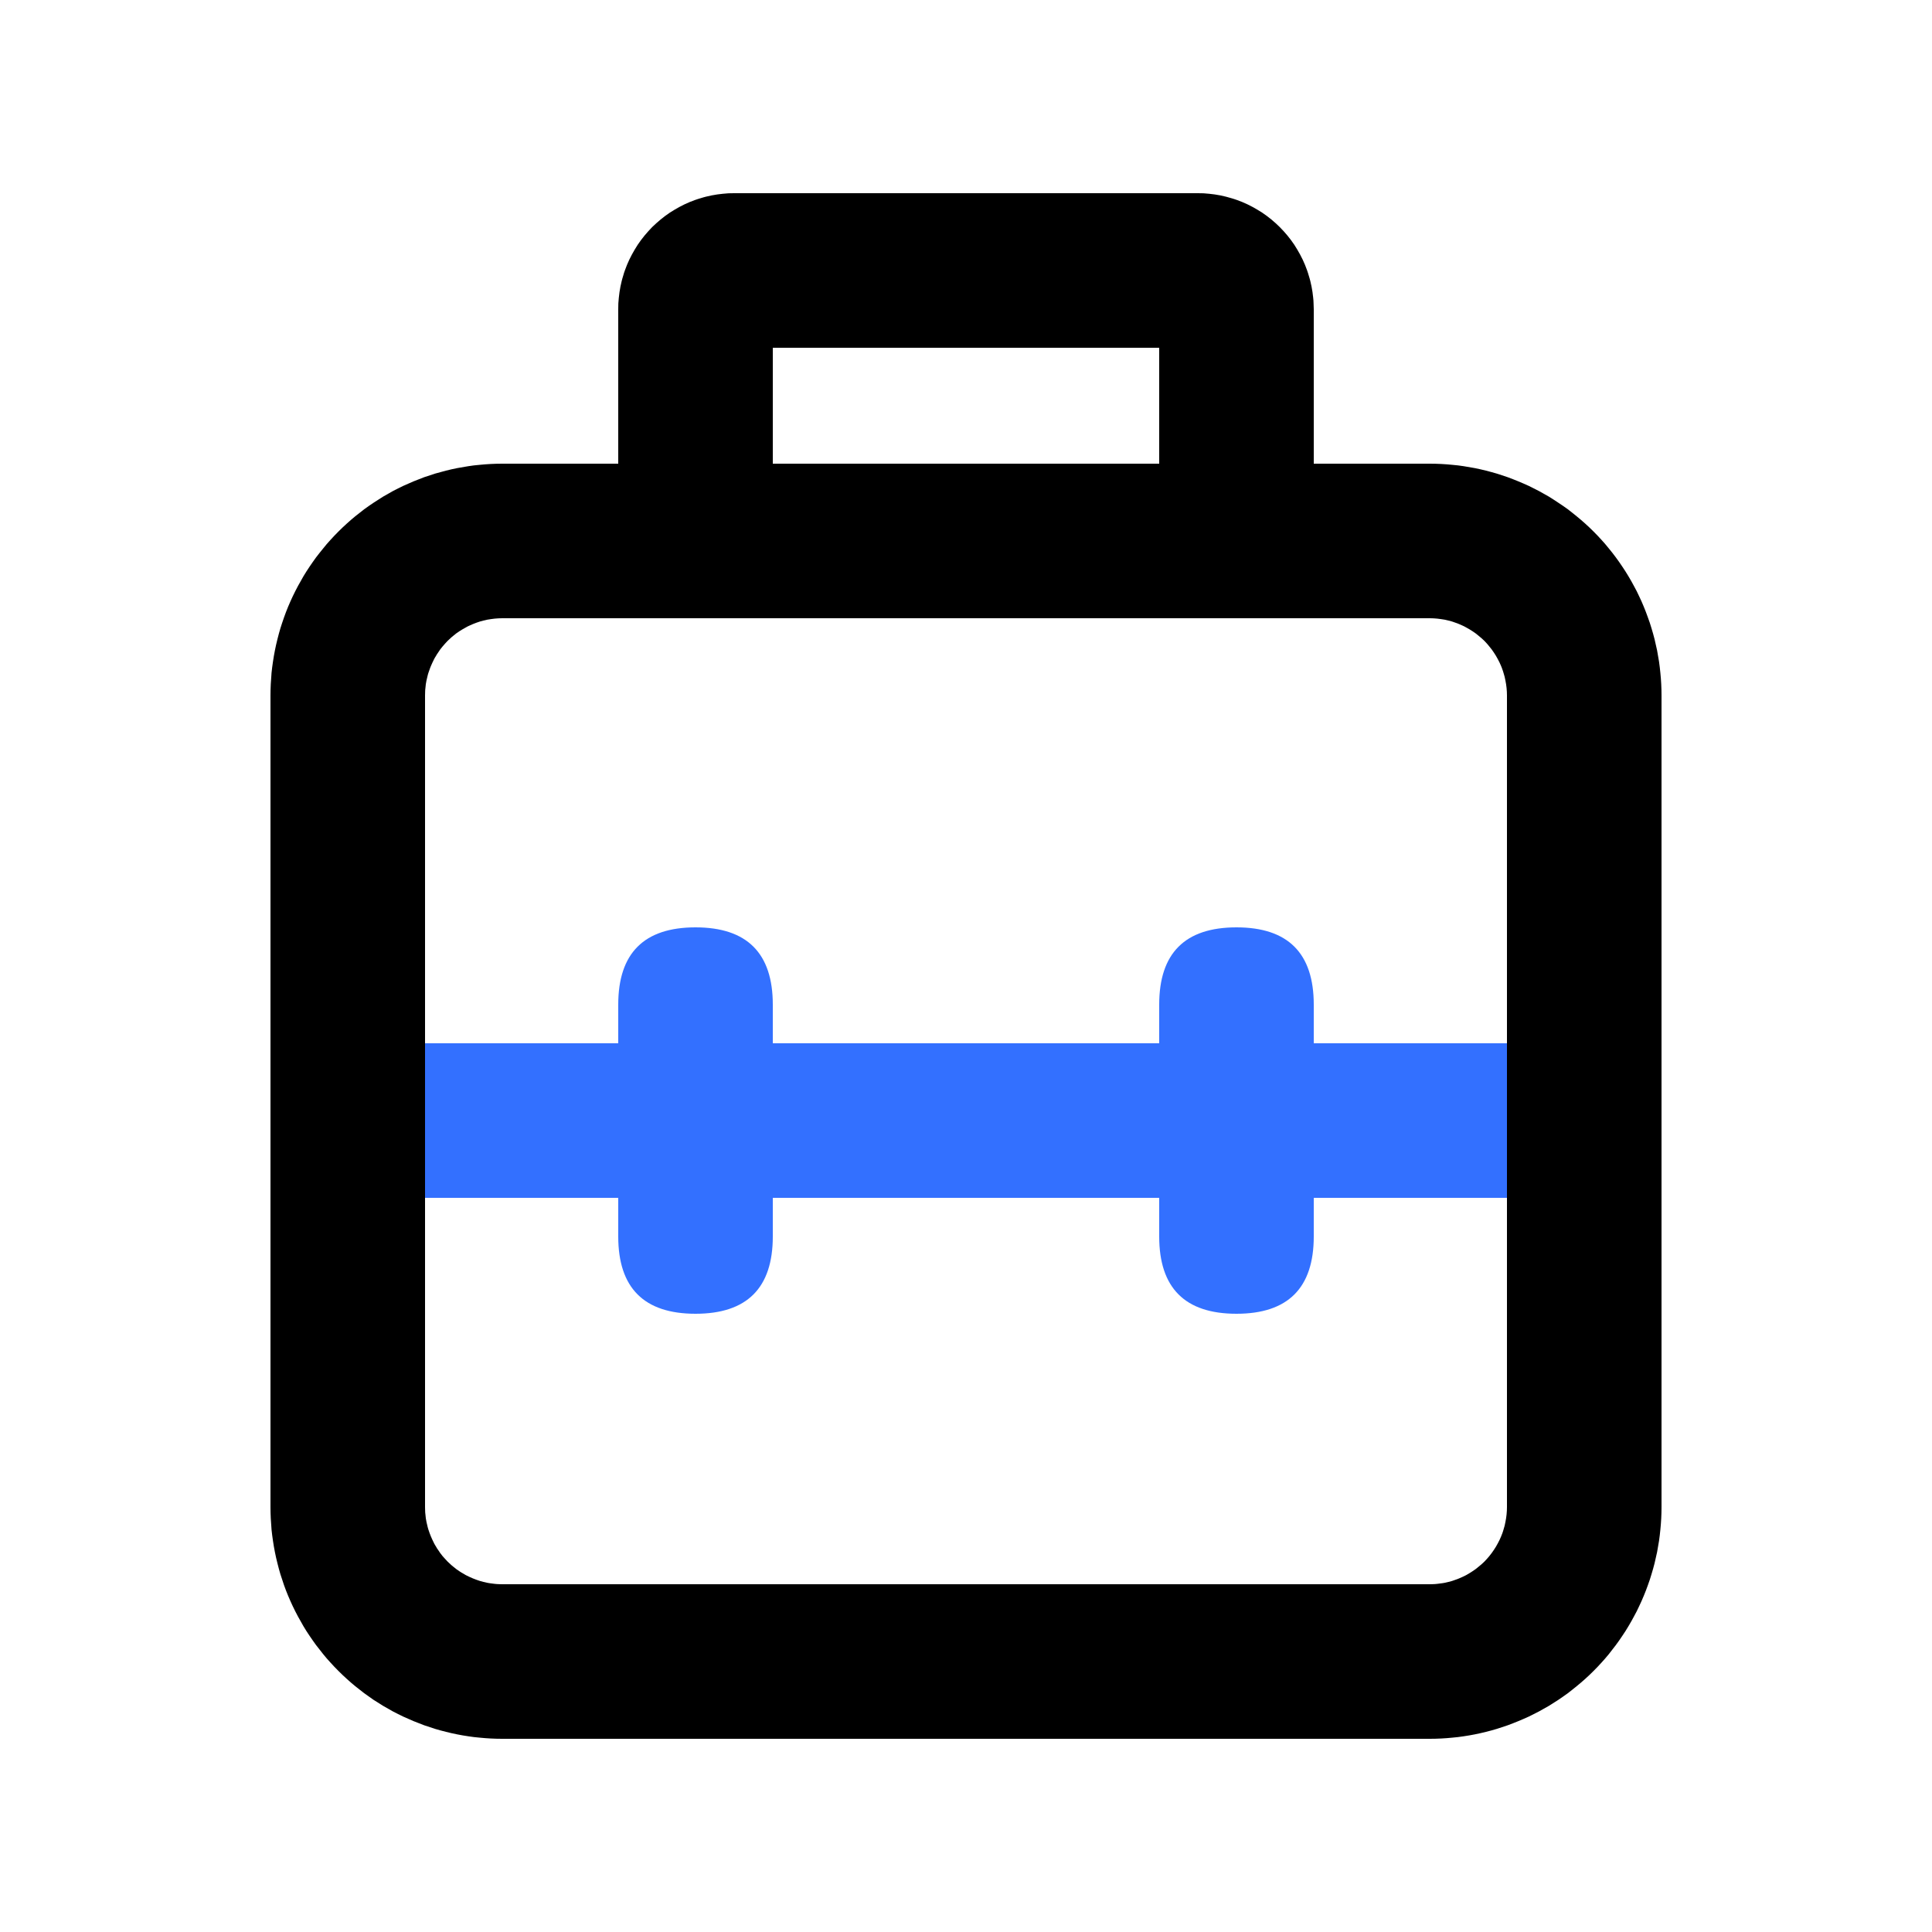
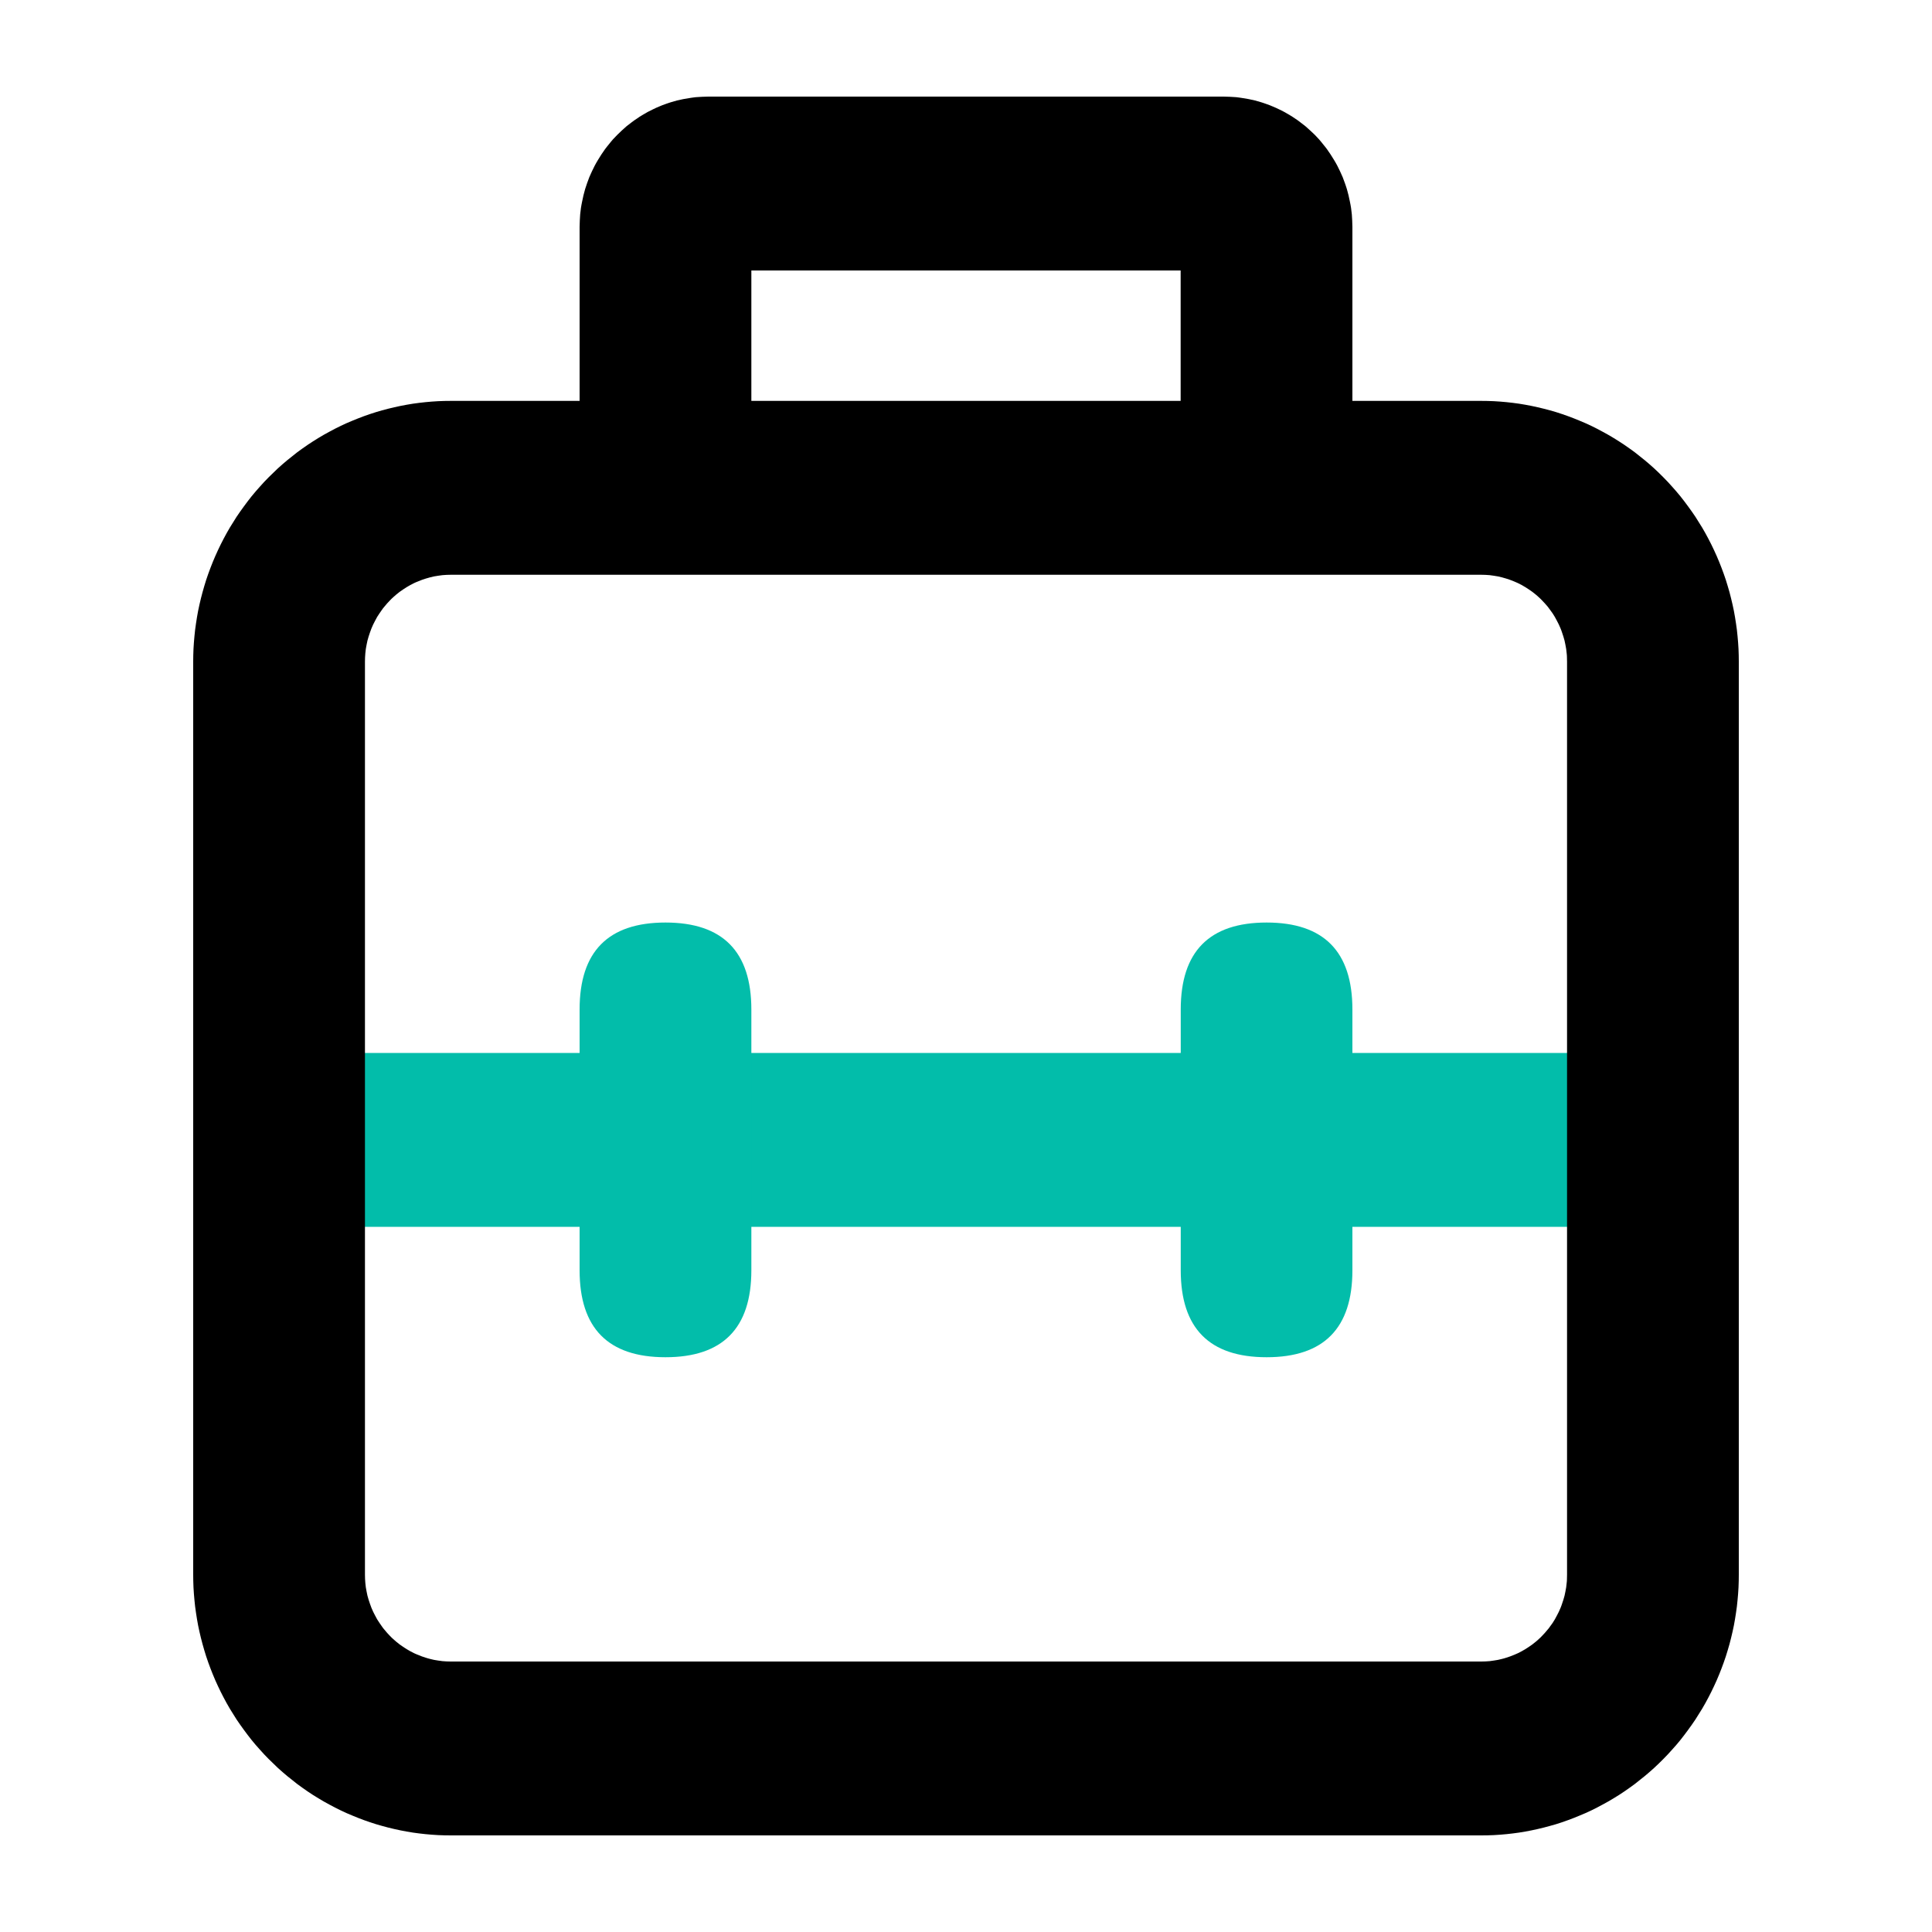
<svg xmlns="http://www.w3.org/2000/svg" width="20" height="20" viewBox="0 0 20 20" fill="none">
-   <path d="M8 3.6L8 5.6L6.4 5.6L6.4 3.2C6.4 3.18 6.4 3.161 6.401 3.141C6.402 3.122 6.404 3.102 6.406 3.082C6.408 3.063 6.41 3.043 6.413 3.024C6.416 3.005 6.419 2.985 6.423 2.966C6.427 2.947 6.431 2.927 6.436 2.908C6.441 2.889 6.446 2.87 6.452 2.852C6.457 2.833 6.463 2.814 6.47 2.796C6.477 2.777 6.484 2.759 6.491 2.741C6.499 2.723 6.507 2.705 6.515 2.687C6.524 2.669 6.532 2.652 6.542 2.634C6.551 2.617 6.561 2.6 6.571 2.583C6.581 2.566 6.591 2.55 6.602 2.533C6.613 2.517 6.624 2.501 6.636 2.485C6.648 2.469 6.66 2.454 6.672 2.439C6.685 2.424 6.698 2.409 6.711 2.394C6.724 2.38 6.737 2.365 6.751 2.351C6.765 2.338 6.779 2.324 6.794 2.311C6.809 2.298 6.823 2.285 6.839 2.272C6.854 2.26 6.869 2.248 6.885 2.236C6.901 2.224 6.917 2.213 6.933 2.202C6.95 2.191 6.966 2.181 6.983 2.171C7 2.161 7.017 2.151 7.034 2.142C7.052 2.132 7.069 2.124 7.087 2.115C7.105 2.107 7.123 2.099 7.141 2.091C7.159 2.084 7.177 2.077 7.196 2.07C7.214 2.064 7.233 2.057 7.252 2.052C7.27 2.046 7.289 2.041 7.308 2.036C7.327 2.031 7.347 2.027 7.366 2.023C7.385 2.019 7.404 2.016 7.424 2.013C7.443 2.01 7.463 2.008 7.482 2.006C7.502 2.004 7.521 2.002 7.541 2.001C7.561 2 7.58 2 7.6 2L12.4 2C12.419 2 12.439 2 12.459 2.001C12.478 2.002 12.498 2.004 12.518 2.006C12.537 2.008 12.556 2.01 12.576 2.013C12.595 2.016 12.615 2.019 12.634 2.023C12.653 2.027 12.672 2.031 12.691 2.036C12.71 2.041 12.729 2.046 12.748 2.052C12.767 2.057 12.786 2.064 12.804 2.07C12.823 2.077 12.841 2.084 12.859 2.091C12.877 2.099 12.895 2.107 12.913 2.115C12.931 2.124 12.948 2.132 12.966 2.142C12.983 2.151 13 2.161 13.017 2.171C13.034 2.181 13.05 2.191 13.067 2.202C13.083 2.213 13.099 2.224 13.115 2.236C13.13 2.248 13.146 2.26 13.161 2.272C13.176 2.285 13.191 2.298 13.206 2.311C13.22 2.324 13.235 2.338 13.248 2.351C13.262 2.365 13.276 2.38 13.289 2.394C13.302 2.409 13.315 2.424 13.328 2.439C13.34 2.454 13.352 2.469 13.364 2.485C13.375 2.501 13.387 2.517 13.398 2.533C13.409 2.55 13.419 2.566 13.429 2.583C13.439 2.6 13.449 2.617 13.458 2.634C13.467 2.652 13.476 2.669 13.485 2.687C13.493 2.705 13.501 2.723 13.509 2.741C13.516 2.759 13.523 2.777 13.53 2.796C13.536 2.814 13.543 2.833 13.548 2.852C13.554 2.87 13.559 2.889 13.564 2.908C13.569 2.927 13.573 2.947 13.577 2.966C13.581 2.985 13.584 3.005 13.587 3.024C13.59 3.043 13.592 3.063 13.594 3.082C13.596 3.102 13.598 3.122 13.598 3.141C13.599 3.161 13.6 3.18 13.6 3.2L13.6 5.6L12 5.6L12 3.6L8 3.6Z" fill="#000000">
+   <path d="M7.778 2.8L7.778 5.05L6 5.05L6 2.35C6 2.328 6.001 2.306 6.002 2.284C6.003 2.262 6.004 2.24 6.006 2.218C6.009 2.196 6.011 2.174 6.014 2.152C6.018 2.13 6.021 2.108 6.026 2.087C6.03 2.065 6.035 2.043 6.04 2.022C6.045 2.001 6.051 1.979 6.057 1.958C6.064 1.937 6.071 1.916 6.078 1.895C6.085 1.874 6.093 1.854 6.101 1.833C6.11 1.813 6.119 1.793 6.128 1.773C6.137 1.753 6.147 1.733 6.157 1.714C6.168 1.694 6.178 1.675 6.19 1.656C6.201 1.637 6.213 1.618 6.225 1.6C6.237 1.582 6.249 1.564 6.262 1.546C6.275 1.528 6.289 1.511 6.303 1.494C6.316 1.476 6.331 1.46 6.345 1.443C6.36 1.427 6.375 1.411 6.391 1.395C6.406 1.38 6.422 1.365 6.438 1.35C6.454 1.335 6.471 1.32 6.487 1.306C6.504 1.292 6.522 1.279 6.539 1.266C6.557 1.252 6.574 1.24 6.593 1.228C6.611 1.215 6.629 1.203 6.648 1.192C6.667 1.181 6.686 1.17 6.705 1.159C6.724 1.149 6.744 1.139 6.763 1.13C6.783 1.12 6.803 1.111 6.823 1.103C6.843 1.094 6.864 1.086 6.884 1.079C6.905 1.071 6.925 1.065 6.946 1.058C6.967 1.052 6.988 1.046 7.009 1.04C7.031 1.035 7.052 1.03 7.073 1.026C7.095 1.022 7.116 1.018 7.138 1.015C7.159 1.011 7.181 1.009 7.203 1.006C7.224 1.004 7.246 1.003 7.268 1.002C7.29 1.001 7.312 1 7.333 1L12.667 1C12.688 1 12.71 1.001 12.732 1.002C12.754 1.003 12.776 1.004 12.797 1.006C12.819 1.009 12.841 1.011 12.862 1.015C12.884 1.018 12.905 1.022 12.927 1.026C12.948 1.03 12.97 1.035 12.991 1.04C13.012 1.046 13.033 1.052 13.054 1.058C13.075 1.065 13.095 1.071 13.116 1.079C13.136 1.086 13.157 1.094 13.177 1.103C13.197 1.111 13.217 1.12 13.237 1.13C13.257 1.139 13.276 1.149 13.295 1.159C13.315 1.17 13.334 1.181 13.352 1.192C13.371 1.203 13.389 1.215 13.408 1.228C13.426 1.24 13.444 1.252 13.461 1.266C13.479 1.279 13.496 1.292 13.513 1.306C13.529 1.32 13.546 1.335 13.562 1.35C13.578 1.365 13.594 1.38 13.61 1.395C13.625 1.411 13.64 1.427 13.655 1.443C13.669 1.46 13.684 1.476 13.697 1.494C13.711 1.511 13.725 1.528 13.738 1.546C13.751 1.564 13.763 1.582 13.775 1.6C13.787 1.618 13.799 1.637 13.81 1.656C13.822 1.675 13.832 1.694 13.843 1.714C13.853 1.733 13.863 1.753 13.872 1.773C13.881 1.793 13.89 1.813 13.899 1.833C13.907 1.854 13.915 1.874 13.922 1.895C13.93 1.916 13.936 1.937 13.943 1.958C13.949 1.979 13.955 2.001 13.96 2.022C13.965 2.043 13.97 2.065 13.974 2.087C13.979 2.108 13.982 2.13 13.986 2.152C13.989 2.174 13.992 2.196 13.994 2.218C13.996 2.24 13.997 2.262 13.998 2.284C13.999 2.306 14 2.328 14 2.35L14 5.05L12.222 5.05L12.222 2.8L7.778 2.8Z" fill="#000000">
</path>
-   <path d="M4.4 10.8L15.6 10.8C16.133 10.8 16.4 11.067 16.4 11.6C16.4 12.133 16.133 12.4 15.6 12.4L4.4 12.4C3.867 12.4 3.6 12.133 3.6 11.6C3.6 11.067 3.867 10.8 4.4 10.8Z" fill="#3370FF">
+   <path d="M3.778 10.9L16.223 10.9C16.815 10.9 17.111 11.2 17.111 11.8C17.111 12.4 16.815 12.7 16.223 12.7L3.778 12.7C3.185 12.7 2.889 12.4 2.889 11.8C2.889 11.2 3.185 10.9 3.778 10.9Z" fill="#02BDAA">
</path>
-   <path d="M7.2 9.6C7.733 9.6 8 9.867 8 10.4L8 12.8C8 13.333 7.733 13.6 7.2 13.6C6.667 13.6 6.4 13.333 6.4 12.8L6.4 10.4C6.4 9.867 6.667 9.6 7.2 9.6Z" fill="#3370FF">
+   <path d="M6.889 9.55C7.481 9.55 7.778 9.85 7.778 10.45L7.778 13.15C7.778 13.75 7.481 14.05 6.889 14.05C6.296 14.05 6 13.75 6 13.15L6 10.45C6 9.85 6.296 9.55 6.889 9.55Z" fill="#02BDAA">
</path>
-   <path d="M12.8 9.6C13.333 9.6 13.6 9.867 13.6 10.4L13.6 12.8C13.6 13.333 13.333 13.6 12.8 13.6C12.267 13.6 12 13.333 12 12.8L12 10.4C12 9.867 12.267 9.6 12.8 9.6Z" fill="#3370FF">
+   <path d="M13.112 9.55C13.704 9.55 14 9.85 14 10.45L14 13.15C14 13.75 13.704 14.05 13.112 14.05C12.519 14.05 12.223 13.75 12.223 13.15L12.223 10.45C12.223 9.85 12.519 9.55 13.112 9.55Z" fill="#02BDAA">
</path>
-   <path d="M5.2 6.4C5.187 6.4 5.174 6.4 5.161 6.401C5.147 6.402 5.134 6.403 5.121 6.404C5.108 6.405 5.095 6.407 5.082 6.409C5.069 6.411 5.057 6.413 5.044 6.415C5.031 6.418 5.018 6.421 5.005 6.424C4.993 6.427 4.98 6.431 4.968 6.434C4.955 6.438 4.943 6.442 4.93 6.447C4.918 6.451 4.906 6.456 4.894 6.461C4.882 6.466 4.87 6.471 4.858 6.477C4.846 6.482 4.834 6.488 4.823 6.495C4.811 6.501 4.8 6.507 4.789 6.514C4.777 6.521 4.766 6.528 4.755 6.535C4.744 6.542 4.734 6.55 4.723 6.557C4.713 6.565 4.702 6.573 4.692 6.582C4.682 6.59 4.672 6.598 4.663 6.607C4.653 6.616 4.643 6.625 4.634 6.634C4.625 6.644 4.616 6.653 4.607 6.663C4.598 6.673 4.59 6.682 4.581 6.693C4.573 6.703 4.565 6.713 4.557 6.723C4.549 6.734 4.542 6.745 4.535 6.756C4.527 6.766 4.52 6.778 4.514 6.789C4.507 6.8 4.5 6.811 4.494 6.823C4.488 6.834 4.482 6.846 4.477 6.858C4.471 6.87 4.466 6.882 4.461 6.894C4.456 6.906 4.451 6.918 4.447 6.931C4.442 6.943 4.438 6.955 4.434 6.968C4.43 6.98 4.427 6.993 4.424 7.006C4.421 7.018 4.418 7.031 4.415 7.044C4.413 7.057 4.41 7.07 4.408 7.083C4.407 7.096 4.405 7.109 4.404 7.122C4.402 7.135 4.401 7.148 4.401 7.161C4.4 7.174 4.4 7.187 4.4 7.2L4.4 15.6C4.4 15.613 4.4 15.626 4.401 15.639C4.401 15.652 4.402 15.665 4.404 15.678C4.405 15.691 4.407 15.704 4.408 15.717C4.41 15.73 4.413 15.743 4.415 15.756C4.418 15.769 4.421 15.782 4.424 15.794C4.427 15.807 4.43 15.82 4.434 15.832C4.438 15.845 4.442 15.857 4.447 15.87C4.451 15.882 4.456 15.894 4.461 15.906C4.466 15.918 4.471 15.93 4.477 15.942C4.482 15.954 4.488 15.966 4.494 15.977C4.5 15.989 4.507 16 4.514 16.011C4.52 16.023 4.527 16.034 4.535 16.044C4.542 16.055 4.549 16.066 4.557 16.077C4.565 16.087 4.573 16.097 4.581 16.108C4.59 16.118 4.598 16.128 4.607 16.137C4.616 16.147 4.625 16.157 4.634 16.166C4.643 16.175 4.653 16.184 4.663 16.193C4.672 16.202 4.682 16.21 4.692 16.218C4.702 16.227 4.713 16.235 4.723 16.243C4.734 16.25 4.744 16.258 4.755 16.265C4.766 16.273 4.777 16.279 4.789 16.286C4.8 16.293 4.811 16.299 4.823 16.306C4.834 16.312 4.846 16.318 4.858 16.323C4.87 16.329 4.882 16.334 4.894 16.339C4.906 16.344 4.918 16.349 4.93 16.353C4.943 16.358 4.955 16.362 4.968 16.366C4.98 16.369 4.993 16.373 5.005 16.376C5.018 16.379 5.031 16.382 5.044 16.385C5.057 16.387 5.069 16.39 5.082 16.391C5.095 16.393 5.108 16.395 5.121 16.396C5.134 16.398 5.147 16.398 5.161 16.399C5.174 16.4 5.187 16.4 5.2 16.4L14.8 16.4C14.813 16.4 14.826 16.4 14.839 16.399C14.852 16.398 14.865 16.398 14.878 16.396C14.891 16.395 14.904 16.393 14.917 16.391C14.93 16.39 14.943 16.387 14.956 16.385C14.969 16.382 14.982 16.379 14.994 16.376C15.007 16.373 15.02 16.369 15.032 16.366C15.045 16.362 15.057 16.358 15.069 16.353C15.082 16.349 15.094 16.344 15.106 16.339C15.118 16.334 15.13 16.329 15.142 16.323C15.154 16.318 15.165 16.312 15.177 16.306C15.188 16.299 15.2 16.293 15.211 16.286C15.222 16.279 15.233 16.273 15.244 16.265C15.255 16.258 15.266 16.25 15.276 16.243C15.287 16.235 15.297 16.227 15.307 16.218C15.317 16.21 15.327 16.202 15.337 16.193C15.347 16.184 15.356 16.175 15.366 16.166C15.375 16.157 15.384 16.147 15.393 16.137C15.401 16.128 15.41 16.118 15.418 16.108C15.427 16.097 15.435 16.087 15.442 16.077C15.45 16.066 15.458 16.055 15.465 16.044C15.472 16.034 15.479 16.023 15.486 16.011C15.493 16 15.499 15.989 15.505 15.977C15.511 15.966 15.517 15.954 15.523 15.942C15.529 15.93 15.534 15.918 15.539 15.906C15.544 15.894 15.549 15.882 15.553 15.87C15.557 15.857 15.562 15.845 15.565 15.832C15.569 15.82 15.573 15.807 15.576 15.794C15.579 15.782 15.582 15.769 15.584 15.756C15.587 15.743 15.589 15.73 15.591 15.717C15.593 15.704 15.595 15.691 15.596 15.678C15.597 15.665 15.598 15.652 15.599 15.639C15.6 15.626 15.6 15.613 15.6 15.6L15.6 7.2C15.6 7.187 15.6 7.174 15.599 7.161C15.598 7.148 15.597 7.135 15.596 7.122C15.595 7.109 15.593 7.096 15.591 7.083C15.589 7.07 15.587 7.057 15.584 7.044C15.582 7.031 15.579 7.018 15.576 7.006C15.573 6.993 15.569 6.98 15.565 6.968C15.562 6.955 15.557 6.943 15.553 6.931C15.549 6.918 15.544 6.906 15.539 6.894C15.534 6.882 15.529 6.87 15.523 6.858C15.517 6.846 15.511 6.834 15.505 6.823C15.499 6.811 15.493 6.8 15.486 6.789C15.479 6.778 15.472 6.766 15.465 6.756C15.458 6.745 15.45 6.734 15.442 6.723C15.435 6.713 15.427 6.703 15.418 6.693C15.41 6.682 15.401 6.673 15.393 6.663C15.384 6.653 15.375 6.644 15.366 6.634C15.356 6.625 15.347 6.616 15.337 6.607C15.327 6.598 15.317 6.59 15.307 6.582C15.297 6.573 15.287 6.565 15.276 6.557C15.266 6.55 15.255 6.542 15.244 6.535C15.233 6.528 15.222 6.521 15.211 6.514C15.2 6.507 15.188 6.501 15.177 6.495C15.165 6.488 15.154 6.482 15.142 6.477C15.13 6.471 15.118 6.466 15.106 6.461C15.094 6.456 15.082 6.451 15.069 6.447C15.057 6.442 15.045 6.438 15.032 6.434C15.02 6.431 15.007 6.427 14.994 6.424C14.982 6.421 14.969 6.418 14.956 6.415C14.943 6.413 14.93 6.411 14.917 6.409C14.904 6.407 14.891 6.405 14.878 6.404C14.865 6.403 14.852 6.402 14.839 6.401C14.826 6.4 14.813 6.4 14.8 6.4L5.2 6.4ZM5.2 4.8L14.8 4.8C14.839 4.8 14.878 4.801 14.918 4.803C14.957 4.805 14.996 4.808 15.035 4.812C15.074 4.815 15.113 4.82 15.152 4.826C15.191 4.832 15.229 4.839 15.268 4.846C15.306 4.854 15.345 4.862 15.383 4.872C15.421 4.882 15.459 4.892 15.496 4.903C15.534 4.915 15.571 4.927 15.608 4.94C15.645 4.954 15.682 4.968 15.718 4.983C15.755 4.998 15.79 5.014 15.826 5.03C15.861 5.047 15.896 5.065 15.931 5.083C15.966 5.102 16 5.121 16.034 5.141C16.067 5.162 16.101 5.183 16.133 5.205C16.166 5.226 16.198 5.249 16.23 5.272C16.261 5.296 16.292 5.32 16.322 5.345C16.353 5.37 16.382 5.395 16.412 5.422C16.441 5.448 16.469 5.475 16.497 5.503C16.525 5.531 16.552 5.559 16.578 5.588C16.605 5.617 16.63 5.647 16.655 5.678C16.68 5.708 16.704 5.739 16.727 5.77C16.751 5.802 16.773 5.834 16.795 5.867C16.817 5.899 16.838 5.933 16.858 5.966C16.878 6 16.898 6.034 16.916 6.069C16.935 6.103 16.953 6.138 16.969 6.174C16.986 6.209 17.002 6.245 17.017 6.282C17.032 6.318 17.046 6.355 17.059 6.392C17.073 6.428 17.085 6.466 17.096 6.503C17.108 6.541 17.118 6.579 17.128 6.617C17.137 6.655 17.146 6.693 17.154 6.732C17.161 6.77 17.168 6.809 17.174 6.848C17.18 6.887 17.184 6.926 17.188 6.965C17.192 7.004 17.195 7.043 17.197 7.082C17.199 7.122 17.2 7.161 17.2 7.2L17.2 15.6C17.2 15.639 17.199 15.679 17.197 15.718C17.195 15.757 17.192 15.796 17.188 15.835C17.184 15.874 17.18 15.913 17.174 15.952C17.168 15.991 17.161 16.03 17.154 16.068C17.146 16.107 17.137 16.145 17.128 16.183C17.118 16.221 17.108 16.259 17.096 16.297C17.085 16.334 17.073 16.372 17.059 16.409C17.046 16.446 17.032 16.482 17.017 16.518C17.002 16.555 16.986 16.591 16.969 16.626C16.953 16.662 16.935 16.697 16.916 16.731C16.898 16.766 16.878 16.8 16.858 16.834C16.838 16.868 16.817 16.901 16.795 16.933C16.773 16.966 16.751 16.998 16.727 17.03C16.704 17.061 16.68 17.092 16.655 17.123C16.63 17.153 16.605 17.183 16.578 17.212C16.552 17.241 16.525 17.269 16.497 17.297C16.469 17.325 16.441 17.352 16.412 17.378C16.382 17.405 16.353 17.43 16.322 17.455C16.292 17.48 16.261 17.504 16.23 17.528C16.198 17.551 16.166 17.574 16.133 17.596C16.101 17.617 16.067 17.638 16.034 17.659C16 17.679 15.966 17.698 15.931 17.717C15.896 17.735 15.861 17.753 15.826 17.77C15.79 17.786 15.755 17.802 15.718 17.817C15.682 17.832 15.645 17.846 15.608 17.86C15.571 17.873 15.534 17.885 15.496 17.897C15.459 17.908 15.421 17.919 15.383 17.928C15.345 17.938 15.306 17.946 15.268 17.954C15.229 17.962 15.191 17.968 15.152 17.974C15.113 17.98 15.074 17.985 15.035 17.988C14.996 17.992 14.957 17.995 14.918 17.997C14.878 17.999 14.839 18 14.8 18L5.2 18C5.161 18 5.121 17.999 5.082 17.997C5.043 17.995 5.004 17.992 4.965 17.988C4.925 17.985 4.886 17.98 4.848 17.974C4.809 17.968 4.77 17.962 4.732 17.954C4.693 17.946 4.655 17.938 4.617 17.928C4.579 17.919 4.541 17.908 4.503 17.897C4.466 17.885 4.428 17.873 4.391 17.86C4.354 17.846 4.318 17.832 4.281 17.817C4.245 17.802 4.209 17.786 4.174 17.77C4.138 17.753 4.103 17.735 4.068 17.717C4.034 17.698 4 17.679 3.966 17.659C3.932 17.638 3.899 17.617 3.866 17.596C3.834 17.574 3.802 17.551 3.77 17.528C3.739 17.504 3.708 17.48 3.677 17.455C3.647 17.43 3.617 17.405 3.588 17.378C3.559 17.352 3.531 17.325 3.503 17.297C3.475 17.269 3.448 17.241 3.422 17.212C3.395 17.183 3.369 17.153 3.345 17.123C3.32 17.092 3.296 17.061 3.272 17.03C3.249 16.998 3.226 16.966 3.204 16.933C3.182 16.901 3.161 16.868 3.141 16.834C3.121 16.8 3.102 16.766 3.083 16.731C3.065 16.697 3.047 16.662 3.03 16.626C3.013 16.591 2.998 16.555 2.982 16.518C2.967 16.482 2.953 16.446 2.94 16.409C2.927 16.372 2.915 16.334 2.903 16.297C2.892 16.259 2.881 16.221 2.872 16.183C2.862 16.145 2.854 16.107 2.846 16.068C2.838 16.03 2.832 15.991 2.826 15.952C2.82 15.913 2.815 15.874 2.811 15.835C2.808 15.796 2.805 15.757 2.803 15.718C2.801 15.679 2.8 15.639 2.8 15.6L2.8 7.2C2.8 7.161 2.801 7.122 2.803 7.082C2.805 7.043 2.808 7.004 2.811 6.965C2.815 6.926 2.82 6.887 2.826 6.848C2.832 6.809 2.838 6.77 2.846 6.732C2.854 6.693 2.862 6.655 2.872 6.617C2.881 6.579 2.892 6.541 2.903 6.503C2.915 6.466 2.927 6.428 2.94 6.392C2.953 6.355 2.967 6.318 2.982 6.282C2.998 6.245 3.013 6.209 3.03 6.174C3.047 6.138 3.065 6.103 3.083 6.069C3.102 6.034 3.121 6 3.141 5.966C3.161 5.933 3.182 5.899 3.204 5.867C3.226 5.834 3.249 5.802 3.272 5.77C3.296 5.739 3.32 5.708 3.345 5.678C3.369 5.647 3.395 5.617 3.422 5.588C3.448 5.559 3.475 5.531 3.503 5.503C3.531 5.475 3.559 5.448 3.588 5.422C3.617 5.395 3.647 5.37 3.677 5.345C3.708 5.32 3.739 5.296 3.77 5.272C3.802 5.249 3.834 5.226 3.866 5.205C3.899 5.183 3.932 5.162 3.966 5.141C4 5.121 4.034 5.102 4.068 5.083C4.103 5.065 4.138 5.047 4.174 5.03C4.209 5.014 4.245 4.998 4.281 4.983C4.318 4.968 4.354 4.954 4.391 4.94C4.428 4.927 4.466 4.915 4.503 4.903C4.541 4.892 4.579 4.882 4.617 4.872C4.655 4.862 4.693 4.854 4.732 4.846C4.77 4.839 4.809 4.832 4.848 4.826C4.886 4.82 4.925 4.815 4.965 4.812C5.004 4.808 5.043 4.805 5.082 4.803C5.121 4.801 5.161 4.8 5.2 4.8Z" fill="#000000">
+   <path d="M4.667 5.95C4.652 5.95 4.638 5.95 4.623 5.951C4.609 5.952 4.594 5.953 4.58 5.954C4.565 5.956 4.551 5.958 4.536 5.96C4.522 5.962 4.508 5.964 4.493 5.967C4.479 5.97 4.465 5.973 4.451 5.977C4.437 5.981 4.423 5.985 4.409 5.989C4.395 5.993 4.381 5.998 4.367 6.003C4.354 6.008 4.34 6.013 4.327 6.019C4.313 6.024 4.3 6.03 4.287 6.036C4.273 6.043 4.261 6.049 4.248 6.056C4.235 6.063 4.222 6.071 4.21 6.078C4.197 6.086 4.185 6.094 4.173 6.102C4.161 6.11 4.149 6.118 4.137 6.127C4.125 6.136 4.114 6.145 4.103 6.154C4.092 6.164 4.081 6.173 4.07 6.183C4.059 6.193 4.048 6.203 4.038 6.214C4.028 6.224 4.018 6.235 4.008 6.246C3.998 6.257 3.989 6.268 3.98 6.279C3.97 6.29 3.961 6.302 3.953 6.314C3.944 6.326 3.936 6.338 3.928 6.35C3.92 6.362 3.912 6.375 3.904 6.387C3.897 6.4 3.89 6.413 3.883 6.426C3.876 6.439 3.869 6.452 3.863 6.465C3.857 6.479 3.851 6.492 3.845 6.506C3.84 6.519 3.835 6.533 3.83 6.547C3.825 6.561 3.82 6.575 3.816 6.589C3.812 6.603 3.808 6.617 3.804 6.631C3.801 6.646 3.798 6.66 3.795 6.674C3.792 6.689 3.79 6.703 3.787 6.718C3.785 6.733 3.784 6.747 3.782 6.762C3.781 6.776 3.78 6.791 3.779 6.806C3.778 6.821 3.778 6.835 3.778 6.85L3.778 16.3C3.778 16.315 3.778 16.329 3.779 16.344C3.78 16.359 3.781 16.374 3.782 16.388C3.784 16.403 3.785 16.418 3.787 16.432C3.79 16.447 3.792 16.461 3.795 16.476C3.798 16.49 3.801 16.504 3.804 16.519C3.808 16.533 3.812 16.547 3.816 16.561C3.82 16.575 3.825 16.589 3.83 16.603C3.835 16.617 3.84 16.631 3.845 16.644C3.851 16.658 3.857 16.672 3.863 16.685C3.869 16.698 3.876 16.711 3.883 16.724C3.89 16.737 3.897 16.75 3.904 16.763C3.912 16.775 3.92 16.788 3.928 16.8C3.936 16.812 3.944 16.824 3.953 16.836C3.961 16.848 3.97 16.86 3.98 16.871C3.989 16.882 3.998 16.893 4.008 16.904C4.018 16.915 4.028 16.926 4.038 16.936C4.048 16.947 4.059 16.957 4.07 16.967C4.081 16.977 4.092 16.986 4.103 16.996C4.114 17.005 4.125 17.014 4.137 17.023C4.149 17.032 4.161 17.04 4.173 17.048C4.185 17.056 4.197 17.064 4.21 17.072C4.222 17.079 4.235 17.087 4.248 17.094C4.261 17.101 4.273 17.107 4.287 17.114C4.3 17.12 4.313 17.126 4.327 17.131C4.34 17.137 4.354 17.142 4.367 17.147C4.381 17.152 4.395 17.157 4.409 17.161C4.423 17.166 4.437 17.169 4.451 17.173C4.465 17.177 4.479 17.18 4.493 17.183C4.508 17.186 4.522 17.188 4.536 17.19C4.551 17.192 4.565 17.194 4.58 17.196C4.594 17.197 4.609 17.198 4.623 17.199C4.638 17.2 4.652 17.2 4.667 17.2L15.333 17.2C15.348 17.2 15.363 17.2 15.377 17.199C15.392 17.198 15.406 17.197 15.421 17.196C15.435 17.194 15.45 17.192 15.464 17.19C15.478 17.188 15.493 17.186 15.507 17.183C15.521 17.18 15.535 17.177 15.549 17.173C15.563 17.169 15.578 17.166 15.591 17.161C15.605 17.157 15.619 17.152 15.633 17.147C15.647 17.142 15.66 17.137 15.674 17.131C15.687 17.126 15.7 17.12 15.713 17.114C15.727 17.107 15.74 17.101 15.752 17.094C15.765 17.087 15.778 17.079 15.79 17.072C15.803 17.064 15.815 17.056 15.827 17.048C15.839 17.04 15.851 17.032 15.863 17.023C15.875 17.014 15.886 17.005 15.897 16.996C15.909 16.986 15.92 16.977 15.93 16.967C15.941 16.957 15.952 16.947 15.962 16.936C15.972 16.926 15.982 16.915 15.992 16.904C16.002 16.893 16.011 16.882 16.02 16.871C16.03 16.86 16.039 16.848 16.047 16.836C16.056 16.824 16.064 16.812 16.073 16.8C16.081 16.788 16.088 16.775 16.096 16.763C16.103 16.75 16.11 16.737 16.117 16.724C16.124 16.711 16.131 16.698 16.137 16.685C16.143 16.672 16.149 16.658 16.155 16.644C16.16 16.631 16.166 16.617 16.17 16.603C16.175 16.589 16.18 16.575 16.184 16.561C16.188 16.547 16.192 16.533 16.196 16.519C16.199 16.504 16.202 16.49 16.205 16.476C16.208 16.461 16.211 16.447 16.213 16.432C16.215 16.418 16.217 16.403 16.218 16.388C16.22 16.374 16.221 16.359 16.221 16.344C16.222 16.329 16.222 16.315 16.222 16.3L16.222 6.85C16.222 6.835 16.222 6.821 16.221 6.806C16.221 6.791 16.22 6.776 16.218 6.762C16.217 6.747 16.215 6.733 16.213 6.718C16.211 6.703 16.208 6.689 16.205 6.674C16.202 6.66 16.199 6.646 16.196 6.631C16.192 6.617 16.188 6.603 16.184 6.589C16.18 6.575 16.175 6.561 16.17 6.547C16.166 6.533 16.16 6.519 16.155 6.506C16.149 6.492 16.143 6.479 16.137 6.465C16.131 6.452 16.124 6.439 16.117 6.426C16.11 6.413 16.103 6.4 16.096 6.387C16.088 6.375 16.081 6.362 16.073 6.35C16.064 6.338 16.056 6.326 16.047 6.314C16.039 6.302 16.03 6.29 16.021 6.279C16.011 6.268 16.002 6.257 15.992 6.246C15.982 6.235 15.972 6.224 15.962 6.214C15.952 6.203 15.941 6.193 15.93 6.183C15.92 6.173 15.909 6.164 15.897 6.154C15.886 6.145 15.875 6.136 15.863 6.127C15.851 6.118 15.839 6.11 15.827 6.102C15.815 6.094 15.803 6.086 15.79 6.078C15.778 6.071 15.765 6.063 15.752 6.056C15.74 6.049 15.727 6.043 15.713 6.036C15.7 6.03 15.687 6.024 15.674 6.019C15.66 6.013 15.647 6.008 15.633 6.003C15.619 5.998 15.605 5.993 15.591 5.989C15.578 5.985 15.563 5.981 15.549 5.977C15.535 5.973 15.521 5.97 15.507 5.967C15.493 5.964 15.478 5.962 15.464 5.96C15.45 5.958 15.435 5.956 15.421 5.954C15.406 5.953 15.392 5.952 15.377 5.951C15.363 5.95 15.348 5.95 15.333 5.95L4.667 5.95ZM4.667 4.15L15.333 4.15C15.377 4.15 15.421 4.151 15.464 4.153C15.508 4.155 15.551 4.159 15.595 4.163C15.638 4.167 15.681 4.173 15.725 4.179C15.768 4.186 15.811 4.193 15.854 4.202C15.896 4.211 15.939 4.22 15.981 4.231C16.024 4.242 16.066 4.253 16.108 4.266C16.149 4.279 16.191 4.293 16.232 4.308C16.273 4.323 16.314 4.339 16.354 4.356C16.394 4.372 16.434 4.39 16.474 4.409C16.513 4.428 16.552 4.448 16.59 4.469C16.629 4.49 16.667 4.511 16.704 4.534C16.742 4.557 16.779 4.581 16.815 4.605C16.851 4.63 16.887 4.655 16.922 4.681C16.957 4.708 16.991 4.735 17.025 4.763C17.059 4.791 17.092 4.82 17.124 4.849C17.157 4.879 17.188 4.91 17.219 4.941C17.25 4.972 17.28 5.004 17.309 5.037C17.339 5.07 17.367 5.103 17.395 5.137C17.422 5.171 17.449 5.206 17.475 5.242C17.501 5.277 17.526 5.313 17.551 5.35C17.575 5.387 17.598 5.424 17.621 5.462C17.643 5.5 17.665 5.538 17.685 5.577C17.706 5.616 17.725 5.656 17.744 5.696C17.763 5.736 17.78 5.776 17.797 5.817C17.814 5.858 17.829 5.899 17.844 5.94C17.859 5.982 17.873 6.024 17.885 6.066C17.898 6.109 17.91 6.151 17.92 6.194C17.931 6.237 17.94 6.28 17.949 6.323C17.957 6.367 17.965 6.41 17.971 6.454C17.978 6.498 17.983 6.541 17.987 6.585C17.991 6.629 17.995 6.673 17.997 6.718C17.999 6.762 18 6.806 18 6.85L18 16.3C18 16.344 17.999 16.388 17.997 16.433C17.995 16.477 17.991 16.521 17.987 16.565C17.983 16.609 17.978 16.652 17.971 16.696C17.965 16.74 17.957 16.783 17.949 16.827C17.94 16.87 17.931 16.913 17.92 16.956C17.91 16.999 17.898 17.041 17.885 17.084C17.873 17.126 17.859 17.168 17.844 17.21C17.829 17.251 17.814 17.292 17.797 17.333C17.78 17.374 17.763 17.415 17.744 17.454C17.725 17.494 17.706 17.534 17.685 17.573C17.665 17.612 17.643 17.65 17.621 17.688C17.598 17.726 17.575 17.763 17.551 17.8C17.526 17.837 17.501 17.873 17.475 17.908C17.449 17.944 17.422 17.979 17.395 18.013C17.367 18.047 17.339 18.081 17.309 18.113C17.28 18.146 17.25 18.178 17.219 18.209C17.188 18.24 17.157 18.271 17.124 18.301C17.092 18.33 17.059 18.359 17.025 18.387C16.991 18.415 16.957 18.442 16.922 18.469C16.887 18.495 16.851 18.52 16.815 18.545C16.779 18.57 16.742 18.593 16.704 18.616C16.667 18.639 16.629 18.66 16.59 18.681C16.552 18.702 16.513 18.722 16.474 18.741C16.434 18.76 16.394 18.778 16.354 18.794C16.314 18.811 16.273 18.827 16.232 18.842C16.191 18.857 16.149 18.871 16.108 18.884C16.066 18.896 16.024 18.908 15.981 18.919C15.939 18.93 15.896 18.939 15.854 18.948C15.811 18.957 15.768 18.964 15.725 18.971C15.681 18.977 15.638 18.983 15.595 18.987C15.551 18.991 15.508 18.995 15.464 18.997C15.421 18.999 15.377 19 15.333 19L4.667 19C4.623 19 4.579 18.999 4.536 18.997C4.492 18.995 4.449 18.991 4.405 18.987C4.362 18.983 4.319 18.977 4.275 18.971C4.232 18.964 4.189 18.957 4.146 18.948C4.104 18.939 4.061 18.93 4.019 18.919C3.976 18.908 3.934 18.896 3.893 18.884C3.851 18.871 3.809 18.857 3.768 18.842C3.727 18.827 3.687 18.811 3.646 18.794C3.606 18.778 3.566 18.76 3.527 18.741C3.487 18.722 3.448 18.702 3.41 18.681C3.371 18.66 3.333 18.639 3.296 18.616C3.258 18.593 3.221 18.57 3.185 18.545C3.149 18.52 3.113 18.495 3.078 18.469C3.043 18.442 3.009 18.415 2.975 18.387C2.941 18.359 2.908 18.33 2.876 18.301C2.844 18.271 2.812 18.24 2.781 18.209C2.75 18.178 2.72 18.146 2.691 18.113C2.661 18.081 2.633 18.047 2.605 18.013C2.578 17.979 2.551 17.944 2.525 17.908C2.499 17.873 2.474 17.837 2.449 17.8C2.425 17.763 2.402 17.726 2.379 17.688C2.357 17.65 2.335 17.612 2.315 17.573C2.294 17.534 2.275 17.494 2.256 17.454C2.237 17.415 2.22 17.374 2.203 17.333C2.186 17.292 2.171 17.251 2.156 17.21C2.141 17.168 2.127 17.126 2.115 17.084C2.102 17.041 2.091 16.999 2.08 16.956C2.069 16.913 2.06 16.87 2.051 16.827C2.043 16.783 2.035 16.74 2.029 16.696C2.022 16.652 2.017 16.609 2.013 16.565C2.009 16.521 2.005 16.477 2.003 16.433C2.001 16.388 2 16.344 2 16.3L2 6.85C2 6.806 2.001 6.762 2.003 6.718C2.005 6.673 2.009 6.629 2.013 6.585C2.017 6.541 2.022 6.498 2.029 6.454C2.035 6.41 2.043 6.367 2.051 6.323C2.06 6.28 2.069 6.237 2.08 6.194C2.091 6.151 2.102 6.109 2.115 6.066C2.127 6.024 2.141 5.982 2.156 5.94C2.171 5.899 2.186 5.858 2.203 5.817C2.22 5.776 2.237 5.736 2.256 5.696C2.275 5.656 2.294 5.616 2.315 5.577C2.335 5.538 2.357 5.5 2.379 5.462C2.402 5.424 2.425 5.387 2.449 5.35C2.474 5.313 2.499 5.277 2.525 5.242C2.551 5.206 2.578 5.171 2.605 5.137C2.633 5.103 2.661 5.07 2.691 5.037C2.72 5.004 2.75 4.972 2.781 4.941C2.812 4.91 2.844 4.879 2.876 4.849C2.908 4.82 2.941 4.791 2.975 4.763C3.009 4.735 3.043 4.708 3.078 4.681C3.113 4.655 3.149 4.63 3.185 4.605C3.221 4.581 3.258 4.557 3.296 4.534C3.333 4.511 3.371 4.49 3.41 4.469C3.448 4.448 3.487 4.428 3.527 4.409C3.566 4.39 3.606 4.372 3.646 4.356C3.687 4.339 3.727 4.323 3.768 4.308C3.809 4.293 3.851 4.279 3.893 4.266C3.934 4.253 3.976 4.242 4.019 4.231C4.061 4.22 4.104 4.211 4.146 4.202C4.189 4.193 4.232 4.186 4.275 4.179C4.319 4.173 4.362 4.167 4.405 4.163C4.449 4.159 4.492 4.155 4.536 4.153C4.579 4.151 4.623 4.15 4.667 4.15Z" fill="#000000">
</path>
</svg>
